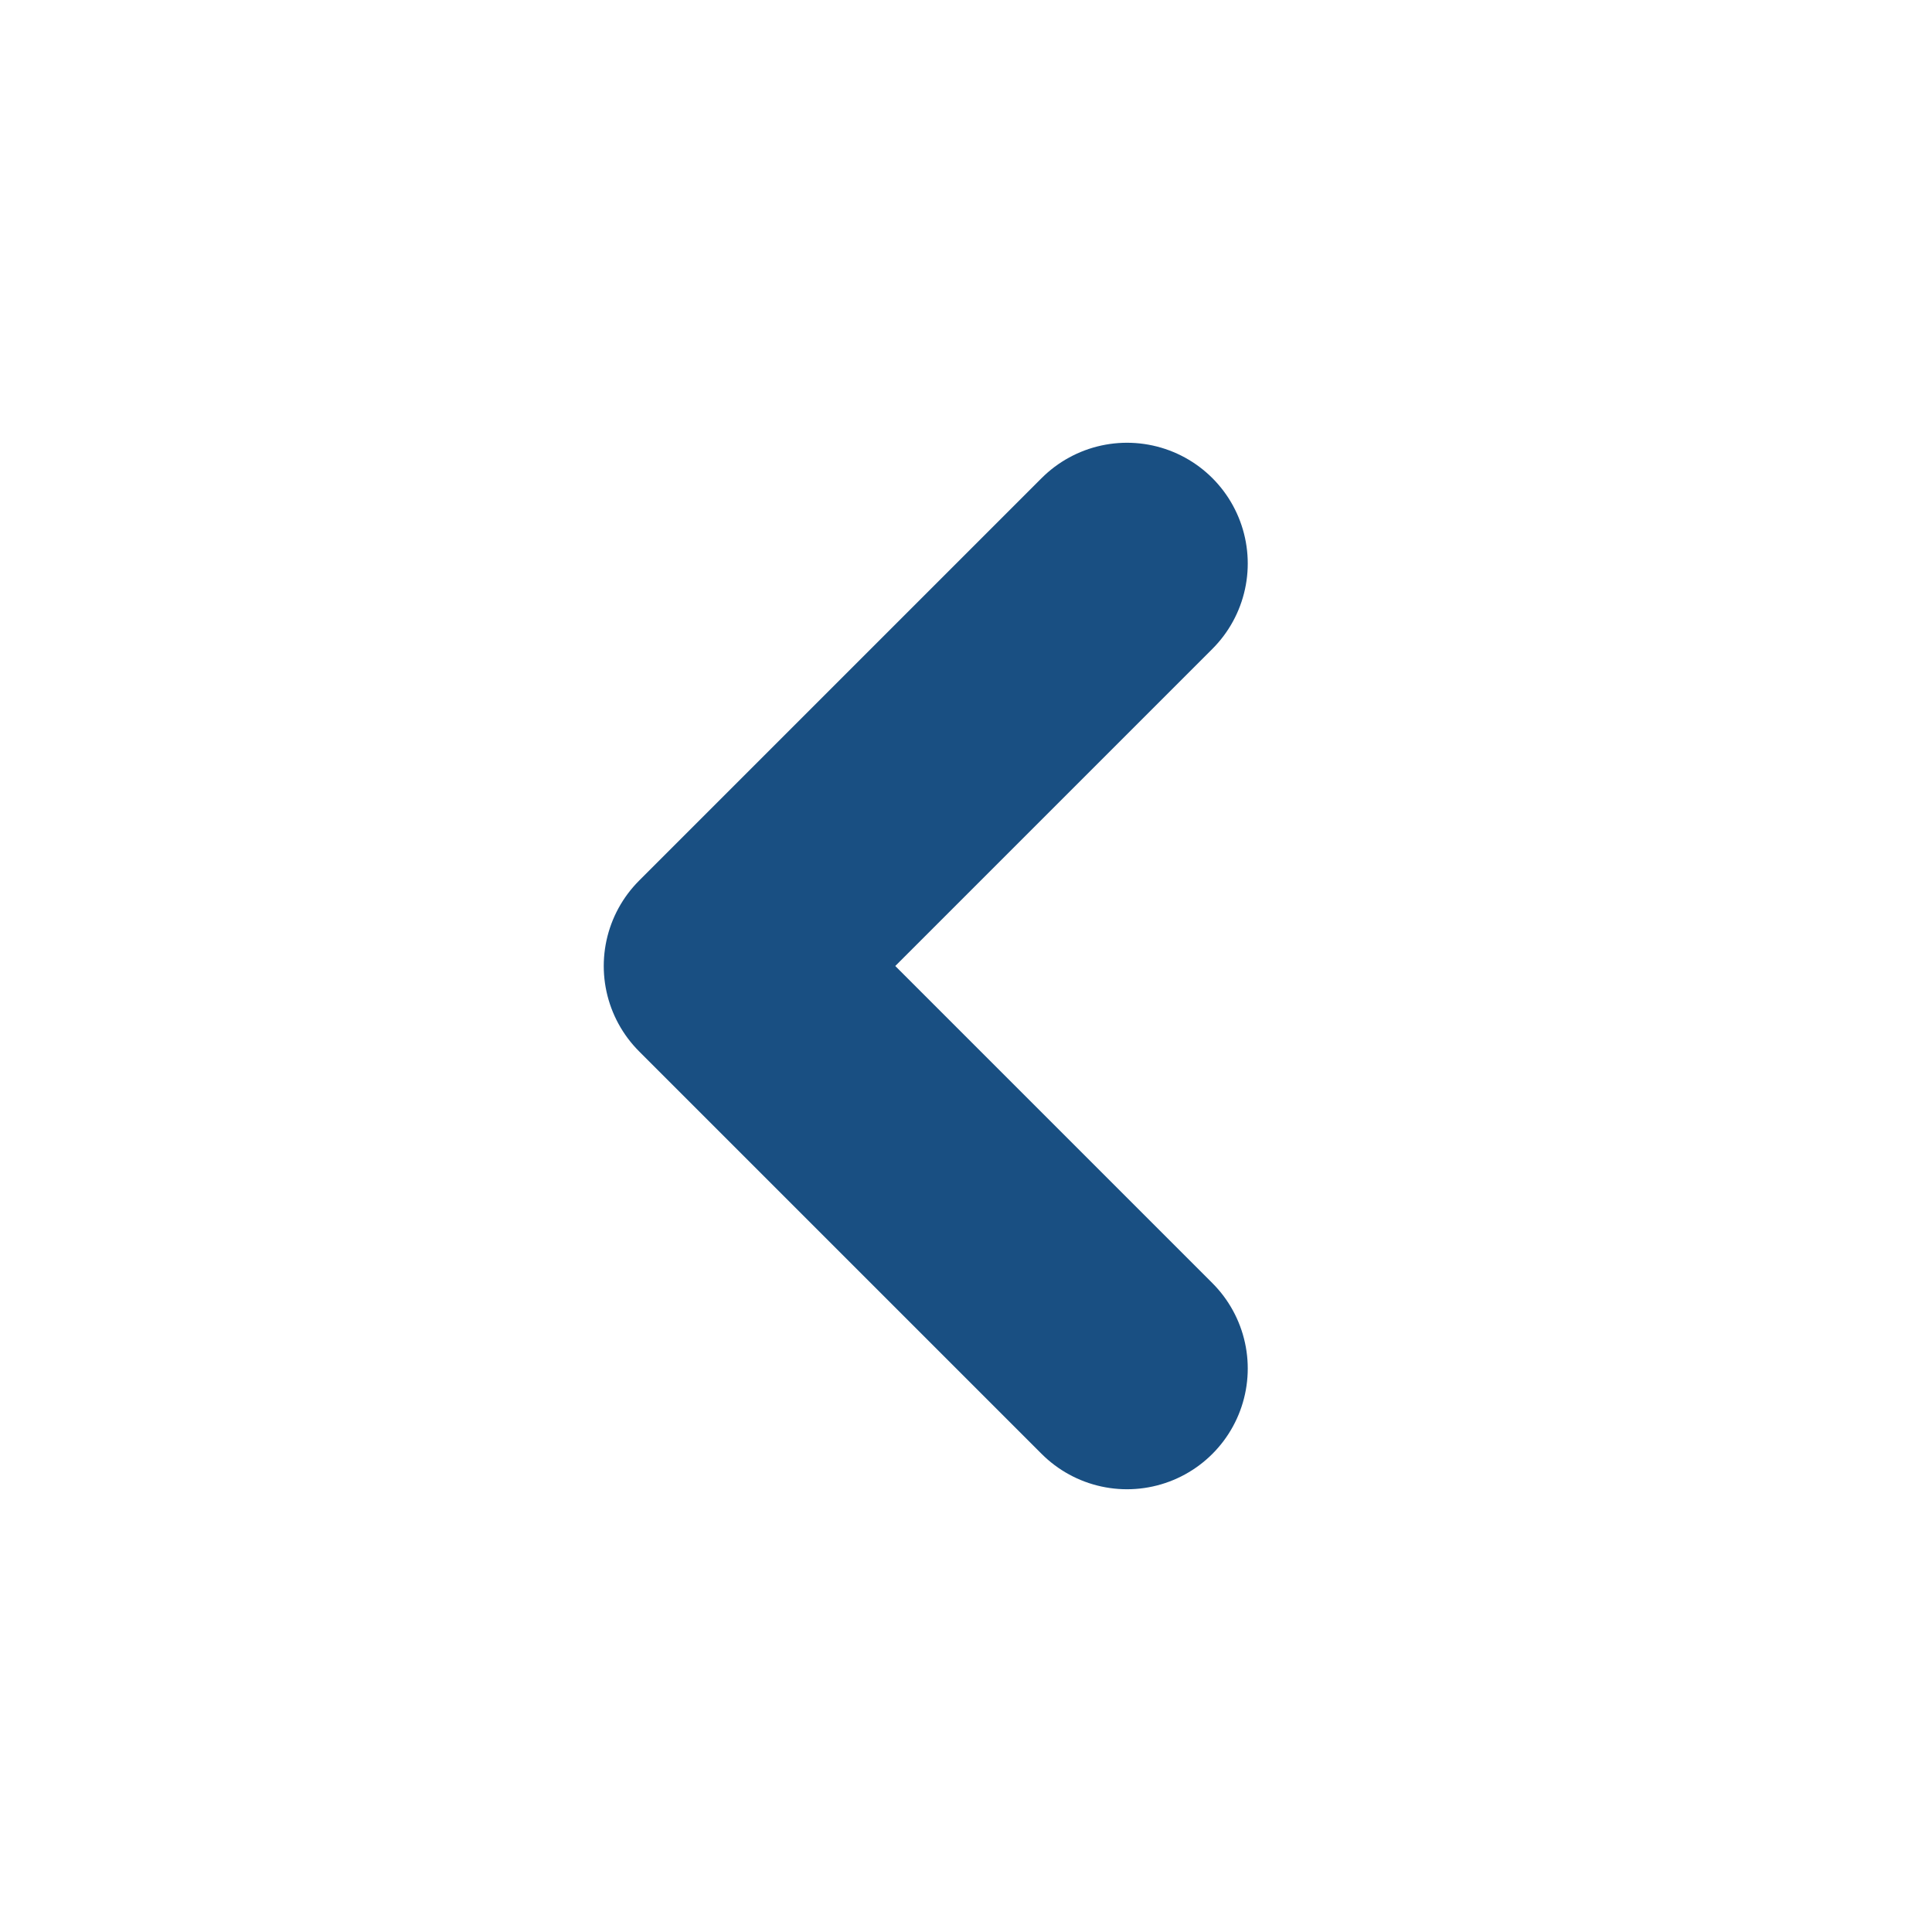
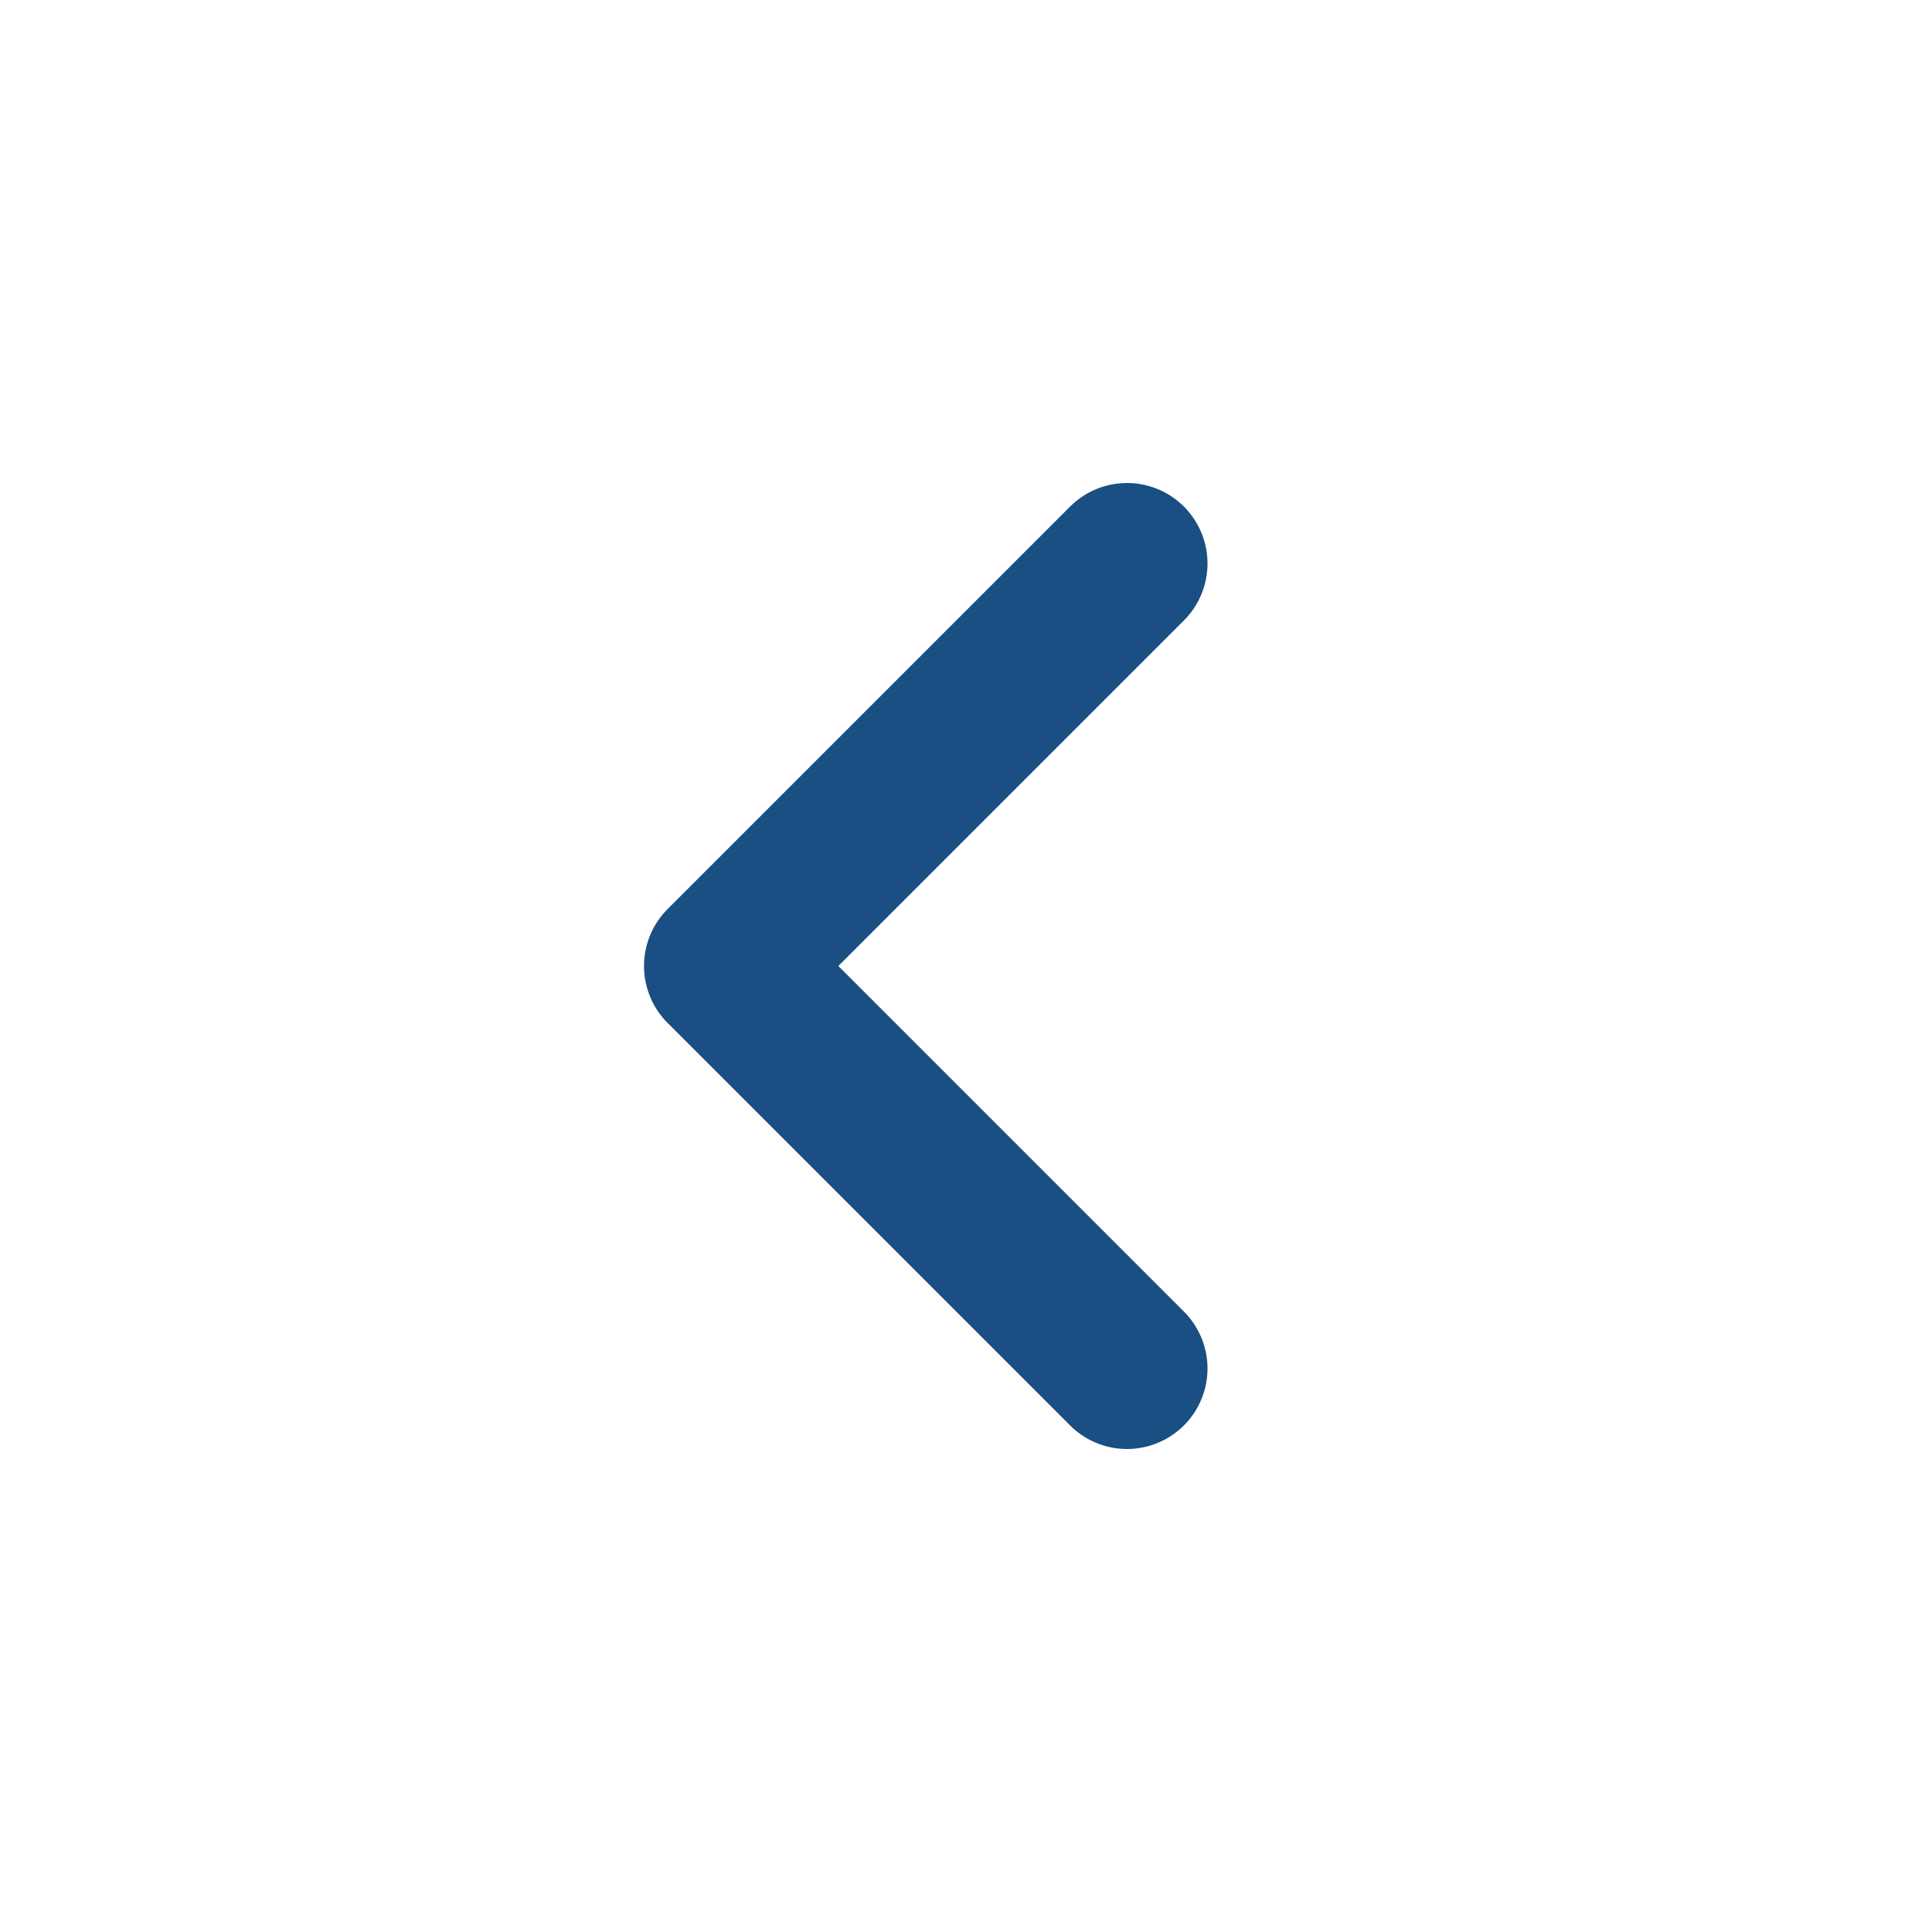
<svg xmlns="http://www.w3.org/2000/svg" width="24px" height="24px" viewBox="0 0 24 24" fill="none">
-   <path d="M14 7L9 12L14 17" stroke="#194f82" stroke-width="3" stroke-linecap="round" stroke-linejoin="round" />
+   <path d="M14 7L9 12L14 17" stroke="#194f82" stroke-width="2.0" stroke-linecap="round" stroke-linejoin="round" />
</svg>
